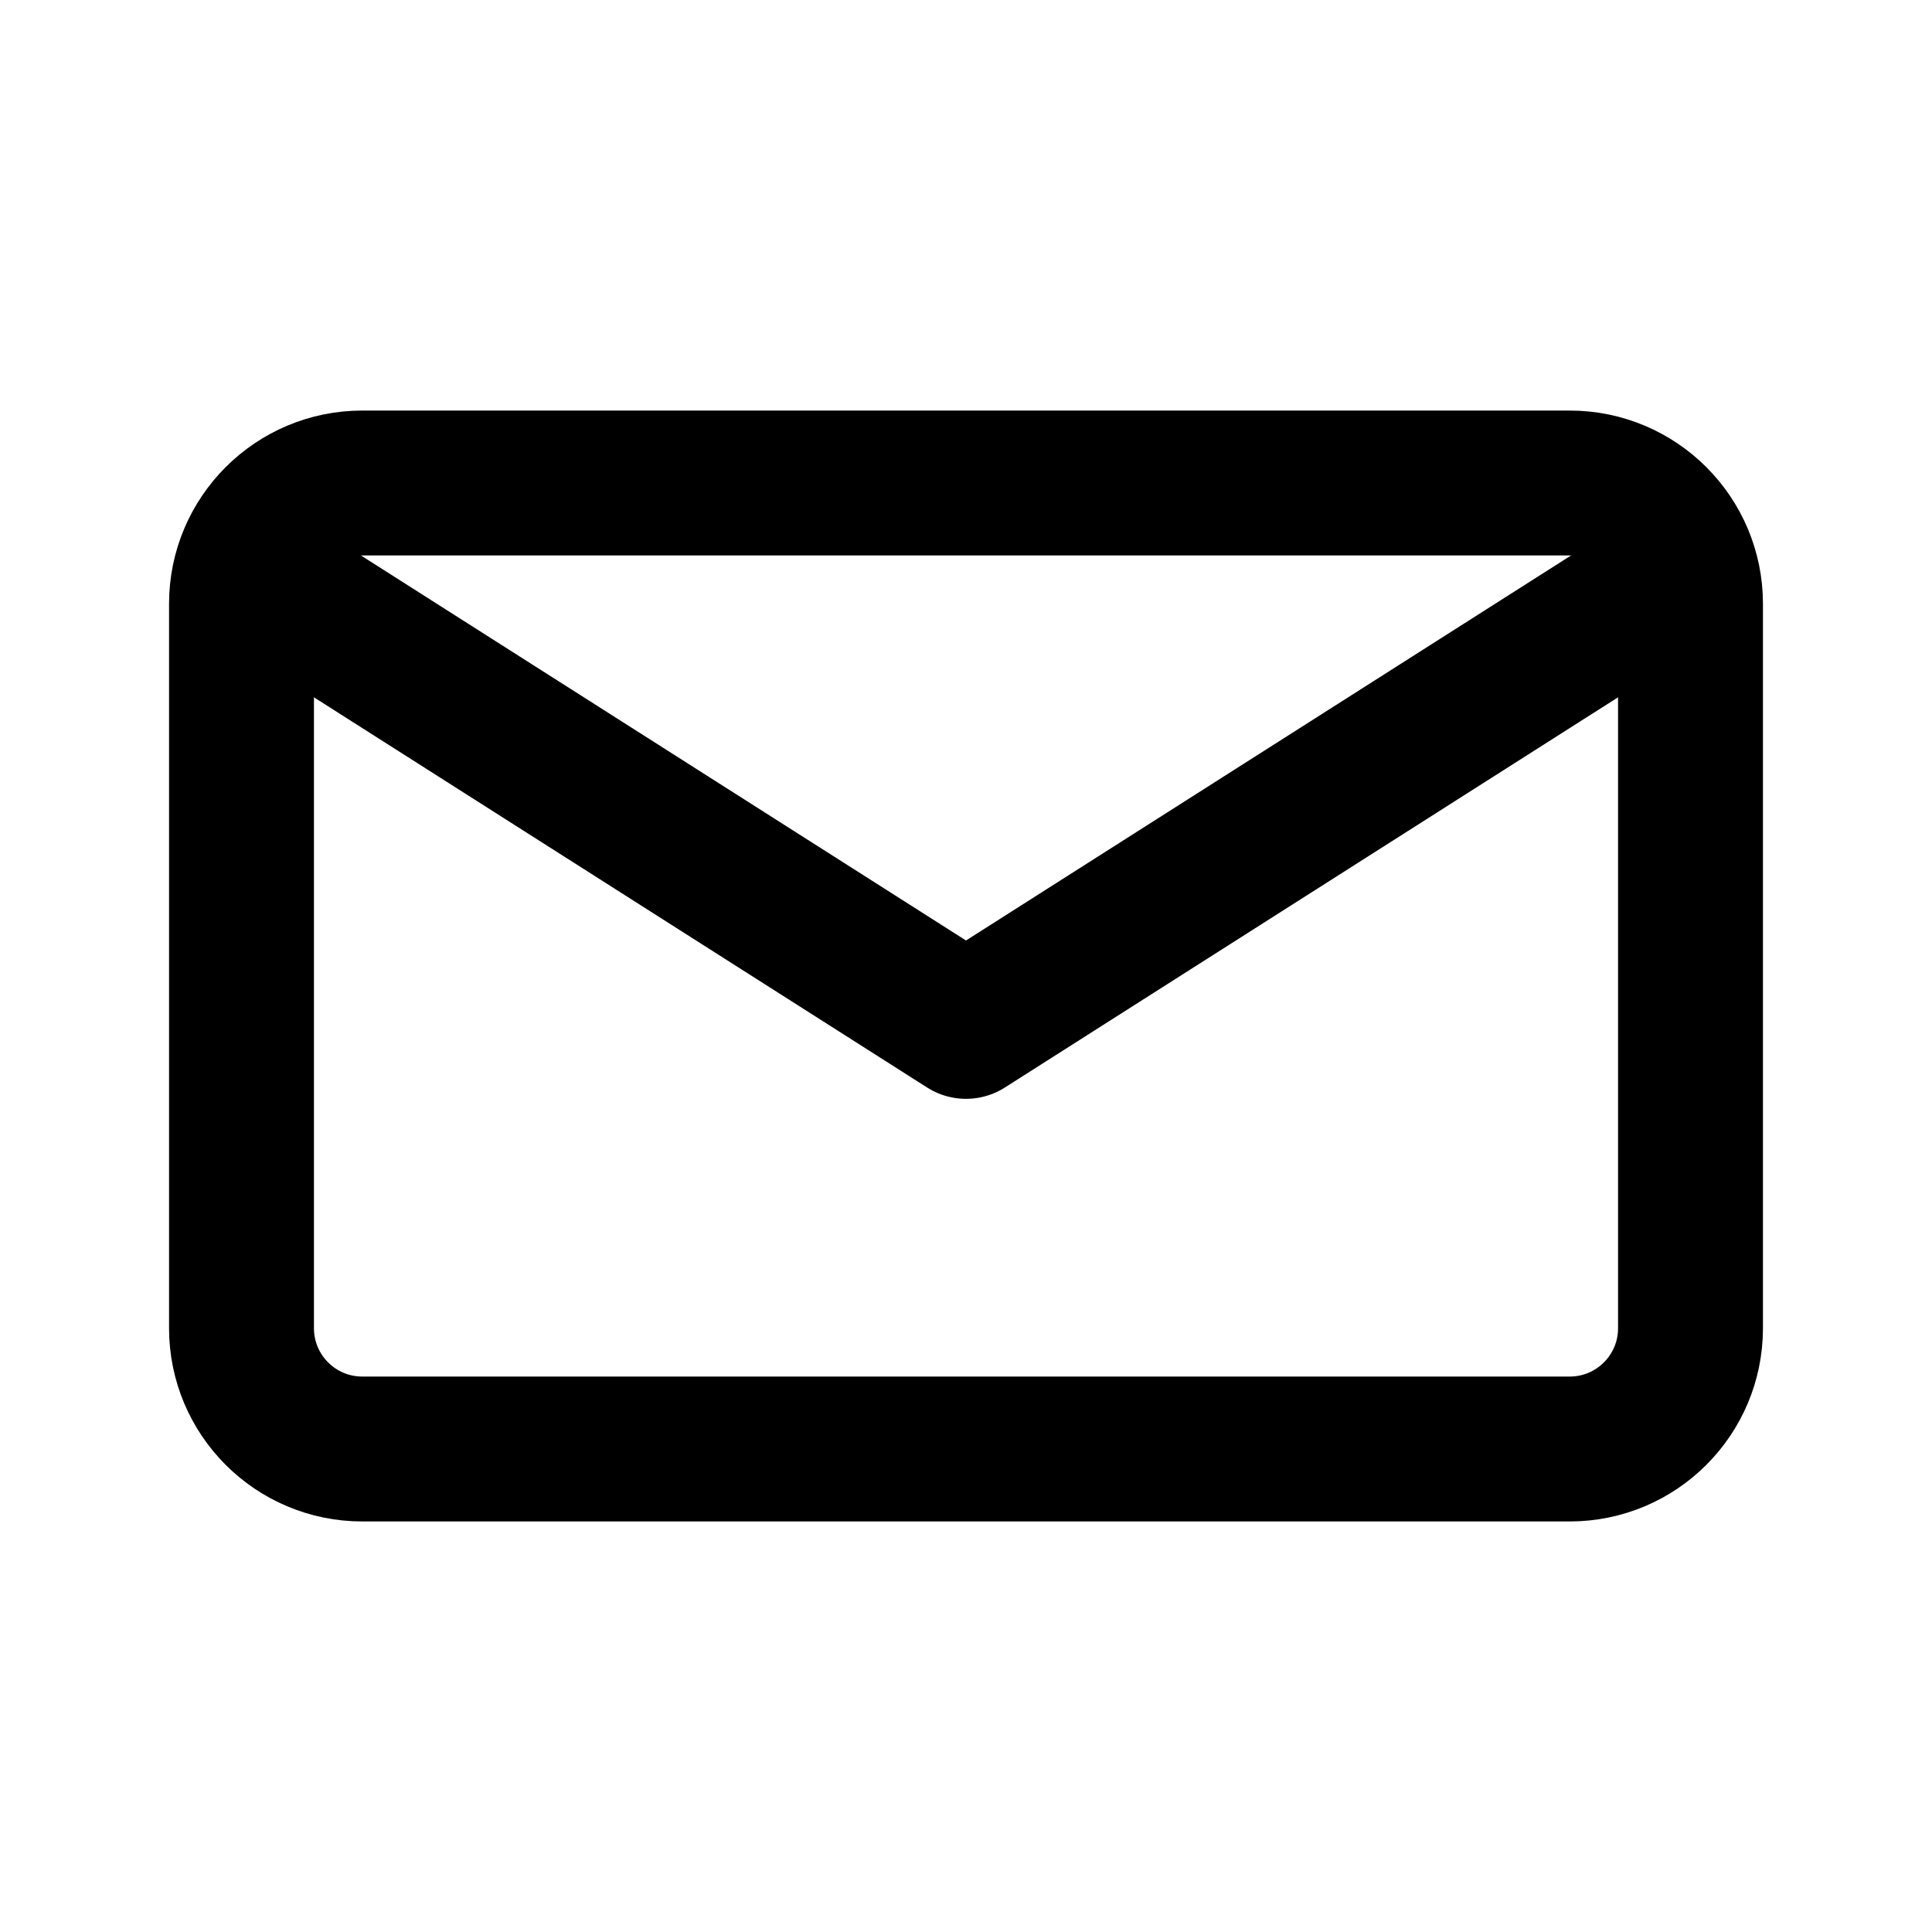
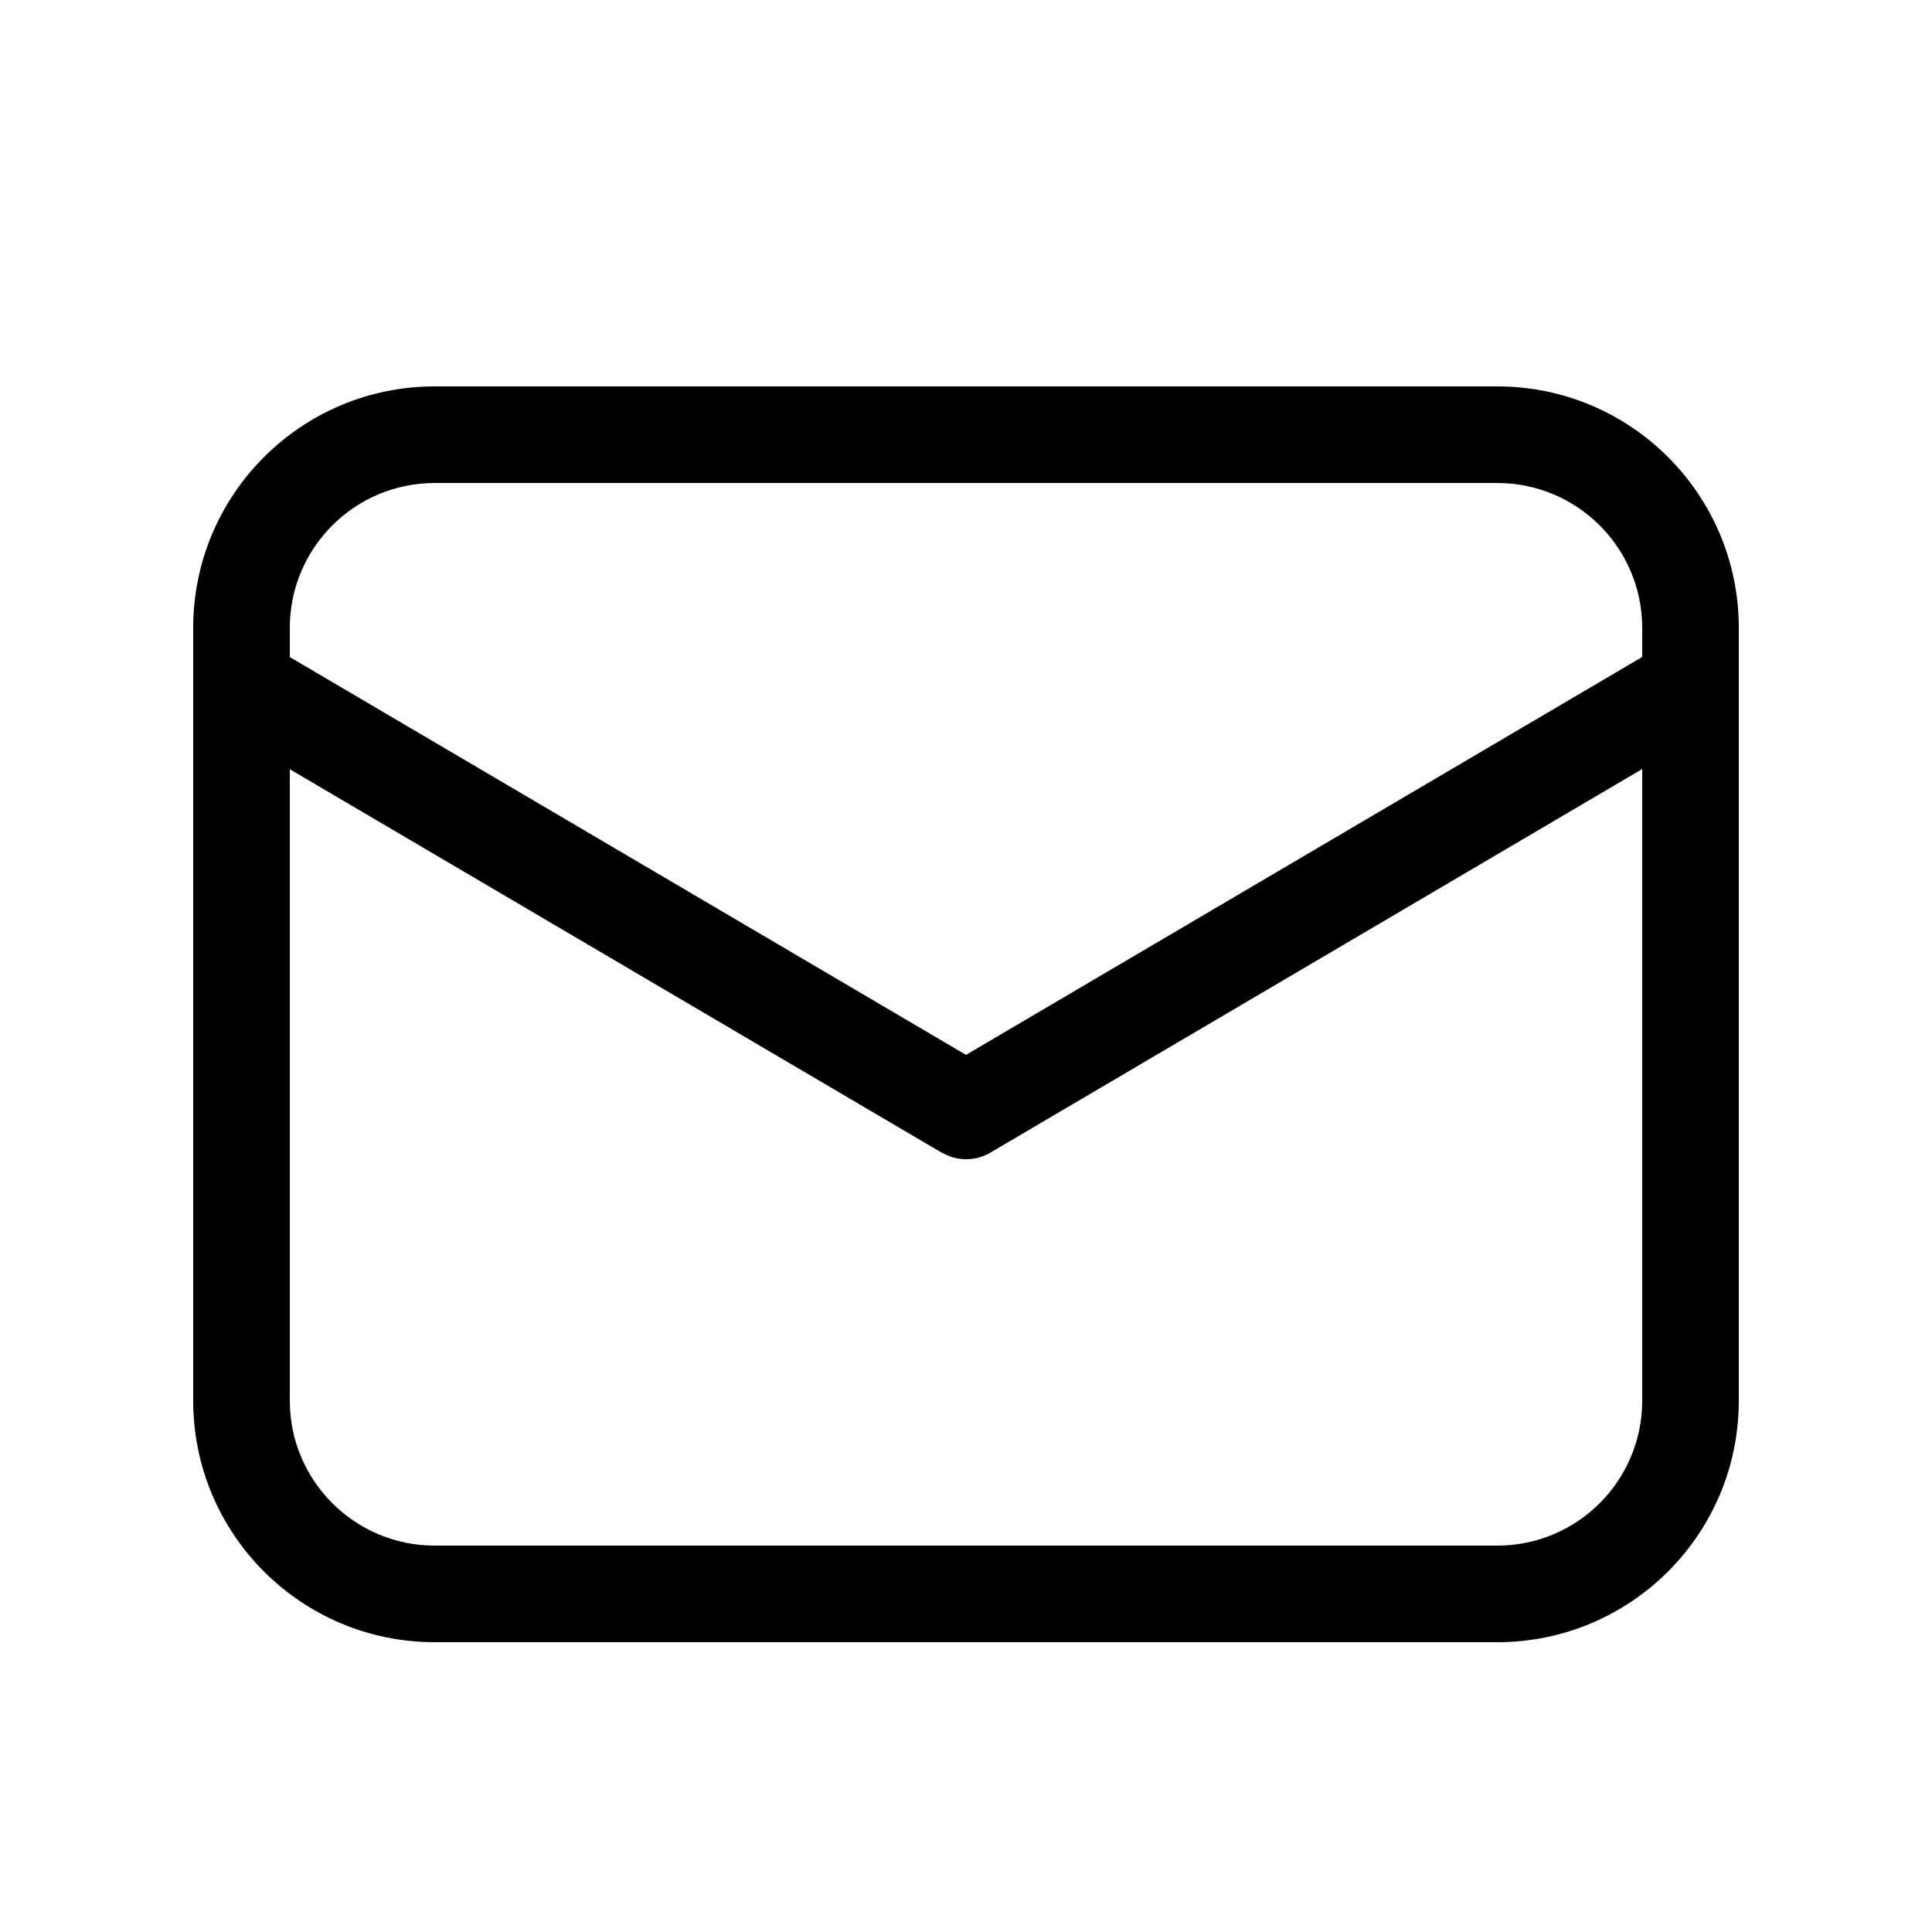
- <svg xmlns="http://www.w3.org/2000/svg" width="16" height="16" viewBox="0 0 16 16" fill="none">
-   <path d="M13 4C13.552 4 14 4.448 14 5V11C14 11.552 13.552 12 13 12H3C2.448 12 2 11.552 2 11V5C2 4.448 2.448 4 3 4H13Z" stroke="black" stroke-width="1.2" stroke-linecap="round" stroke-linejoin="round" />
-   <path d="M13.5 5L8 8.5L2.5 5" stroke="black" stroke-width="1.2" stroke-linecap="round" stroke-linejoin="round" />
+ <svg xmlns="http://www.w3.org/2000/svg" width="20" height="20" viewBox="0 0 20 20" fill="none">
+   <path d="M15.5 4C16.881 4 18 5.119 18 6.5V14.5C18 15.881 16.881 17 15.5 17H4.5C3.119 17 2 15.881 2 14.5V6.5C2 5.119 3.119 4 4.5 4H15.5ZM17 7.961L10.254 11.931C10.123 12.008 9.967 12.021 9.828 11.969L9.746 11.931L3 7.963V14.5C3 15.328 3.672 16 4.5 16H15.5C16.328 16 17 15.328 17 14.5V7.961ZM15.5 5H4.5C3.672 5 3 5.672 3 6.5V6.802L10 10.92L17 6.801V6.5C17 5.672 16.328 5 15.5 5Z" fill="currentColor" />
</svg>
